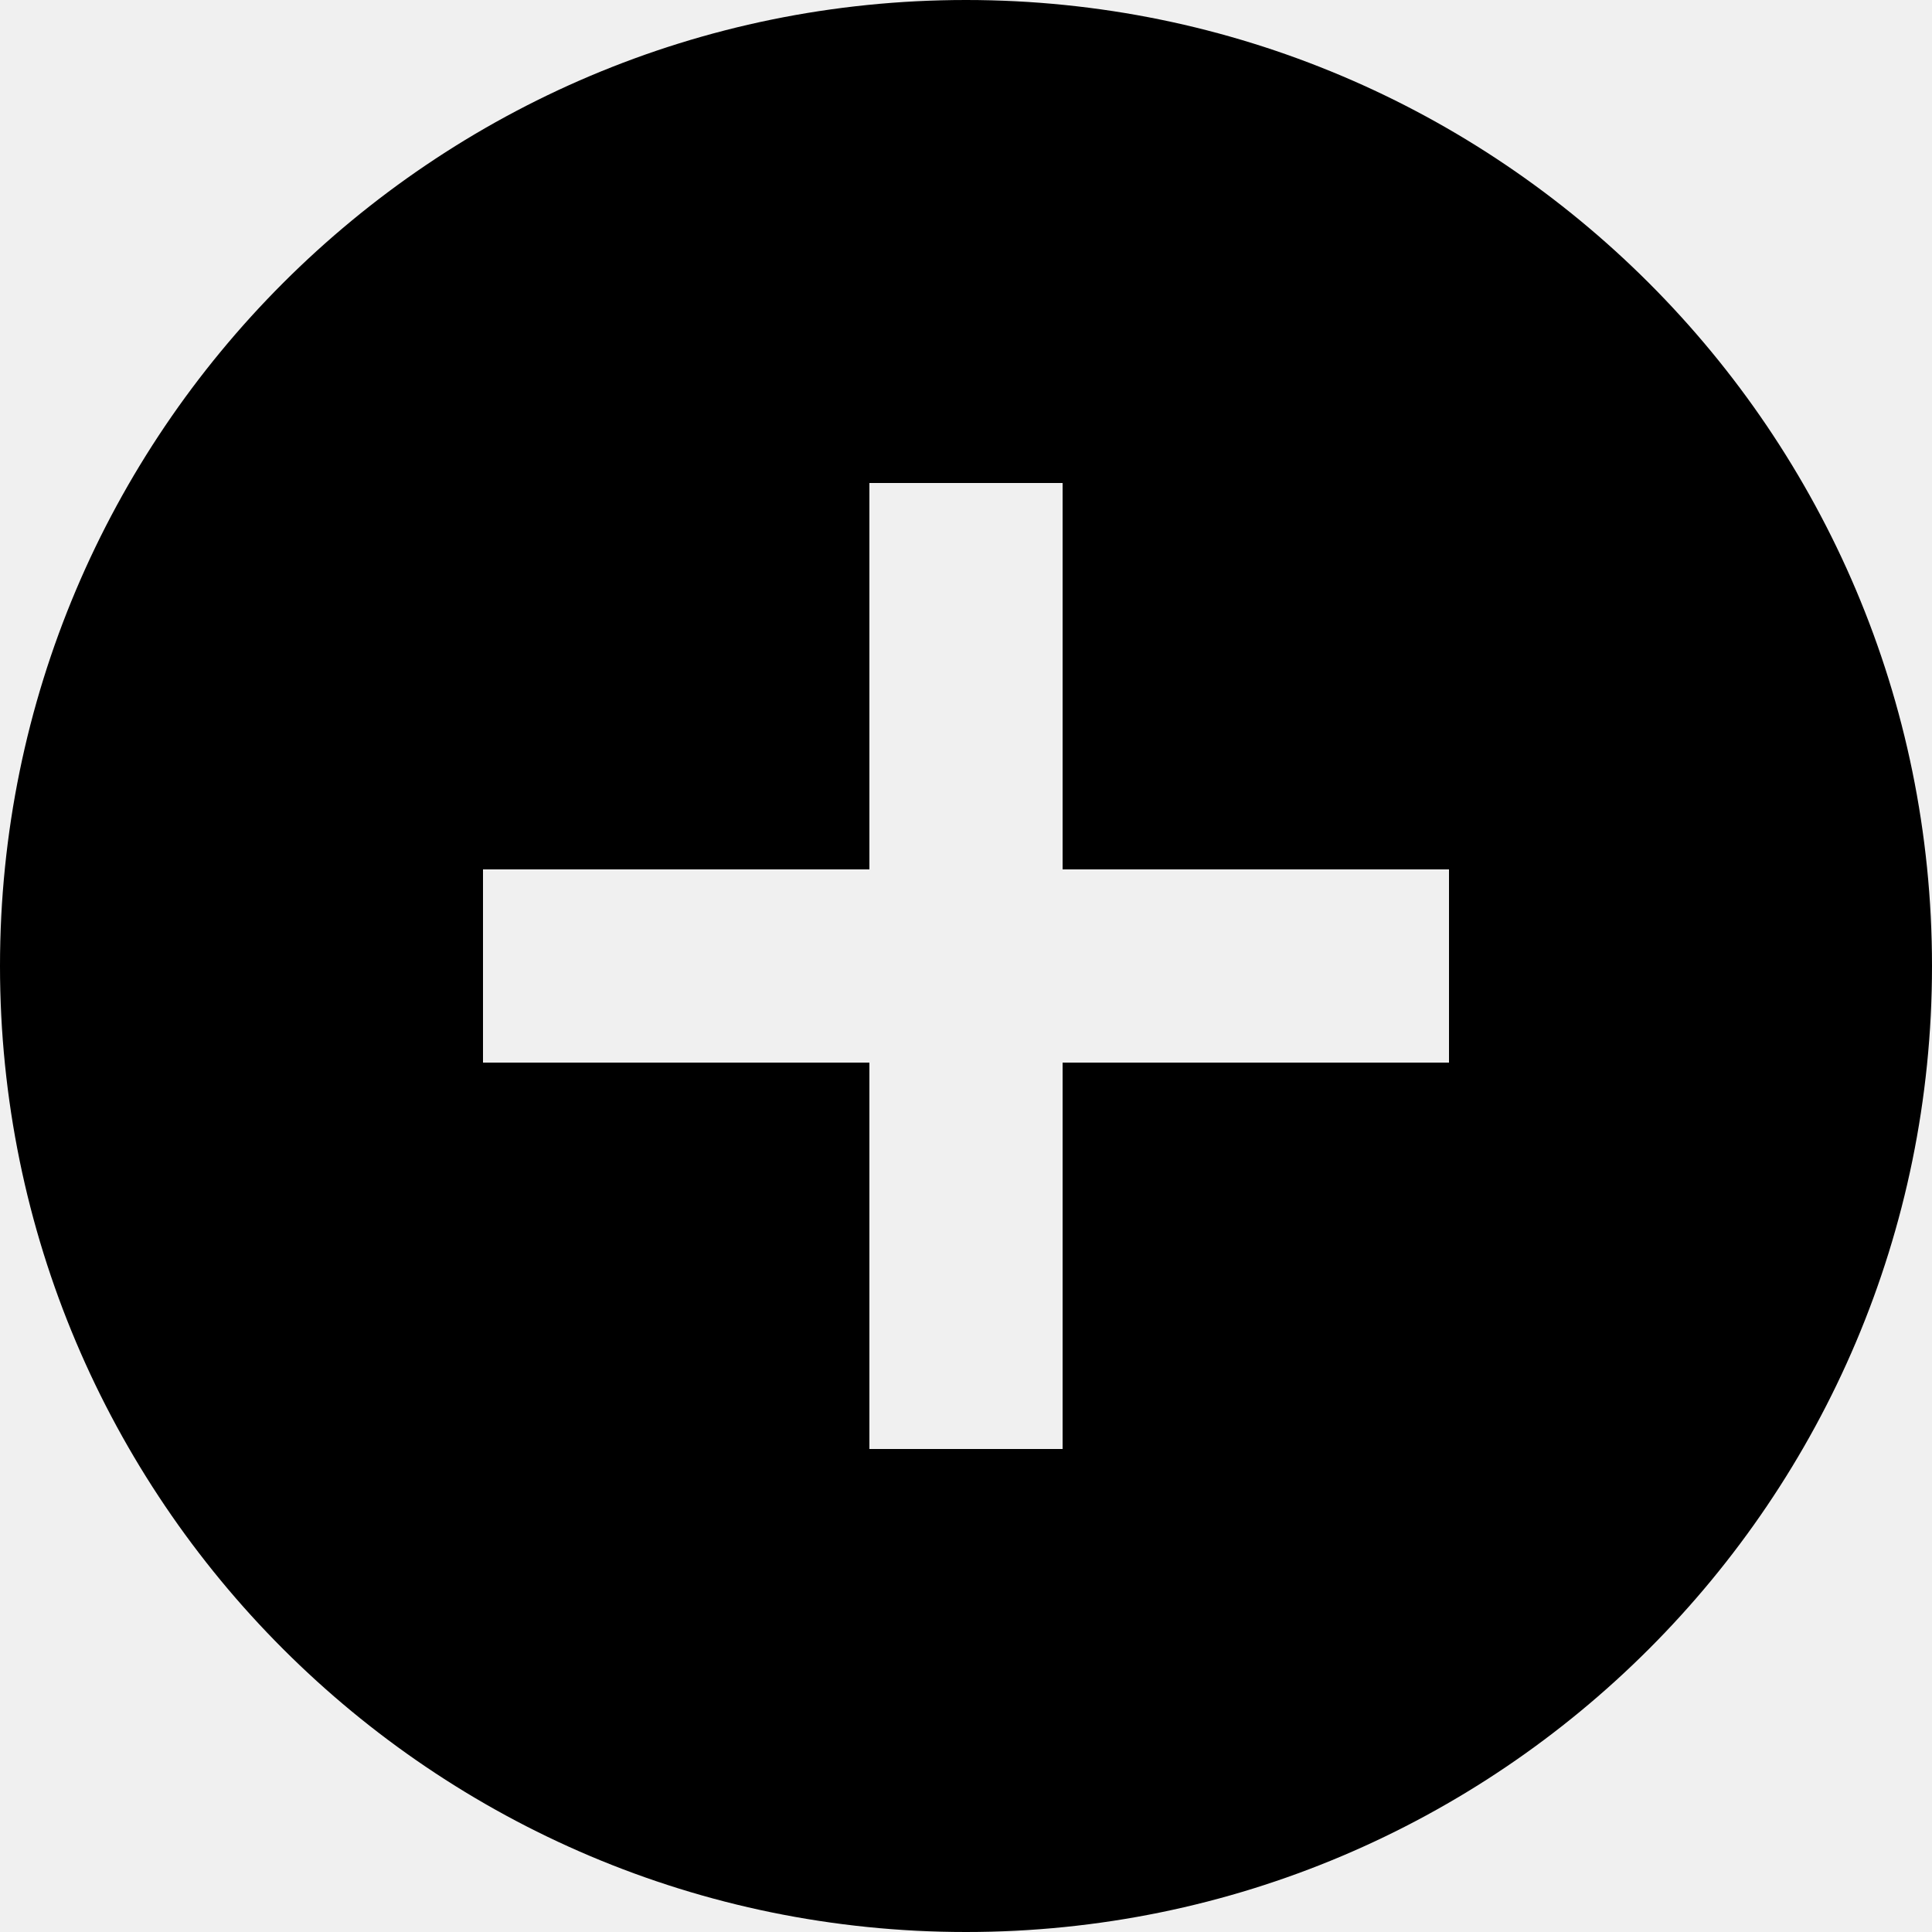
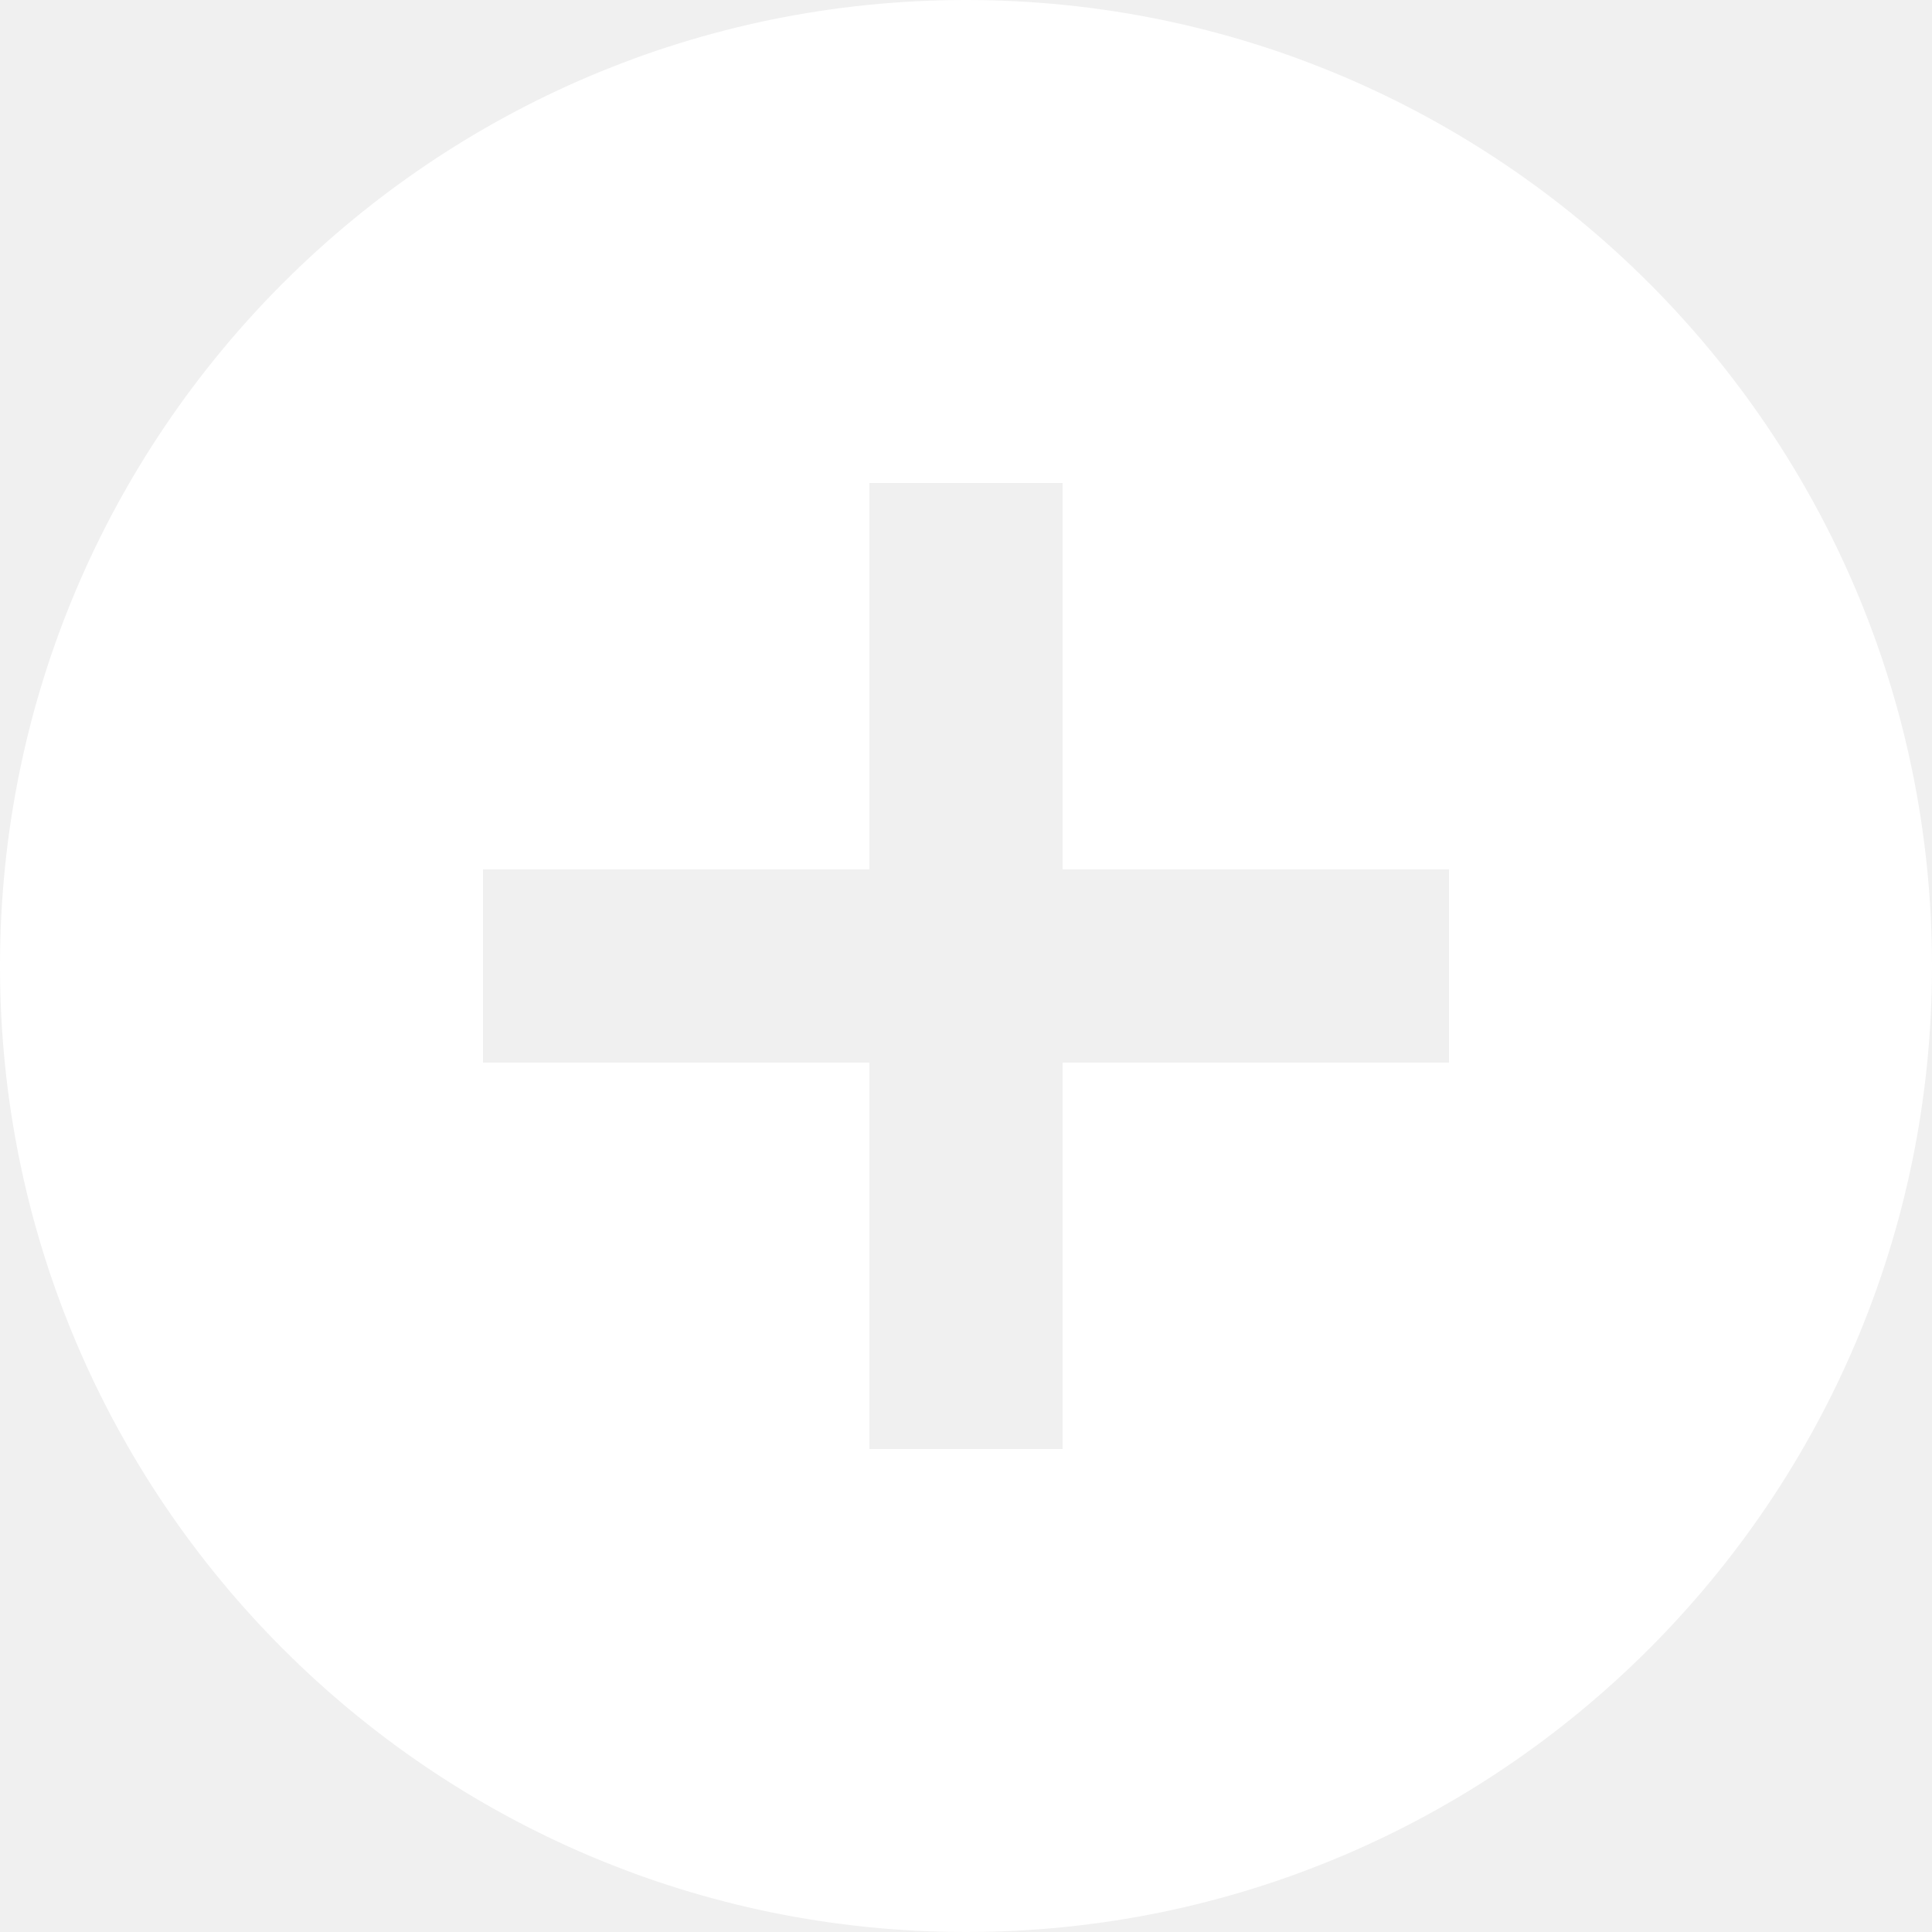
<svg xmlns="http://www.w3.org/2000/svg" width="20" height="20" viewBox="0 0 20 20" fill="none">
-   <path d="M10 0C4.48 0 0 4.48 0 10C0 15.52 4.48 20 10 20C15.52 20 20 15.52 20 10C20 4.48 15.52 0 10 0ZM15 11H11V15H9V11H5V9H9V5H11V9H15V11Z" fill="black" />
+   <path d="M10 0C4.48 0 0 4.48 0 10C0 15.52 4.48 20 10 20C15.52 20 20 15.52 20 10C20 4.48 15.52 0 10 0ZM15 11H11V15H9V11H5V9H9V5H11V9H15V11Z" fill="white" />
</svg>
